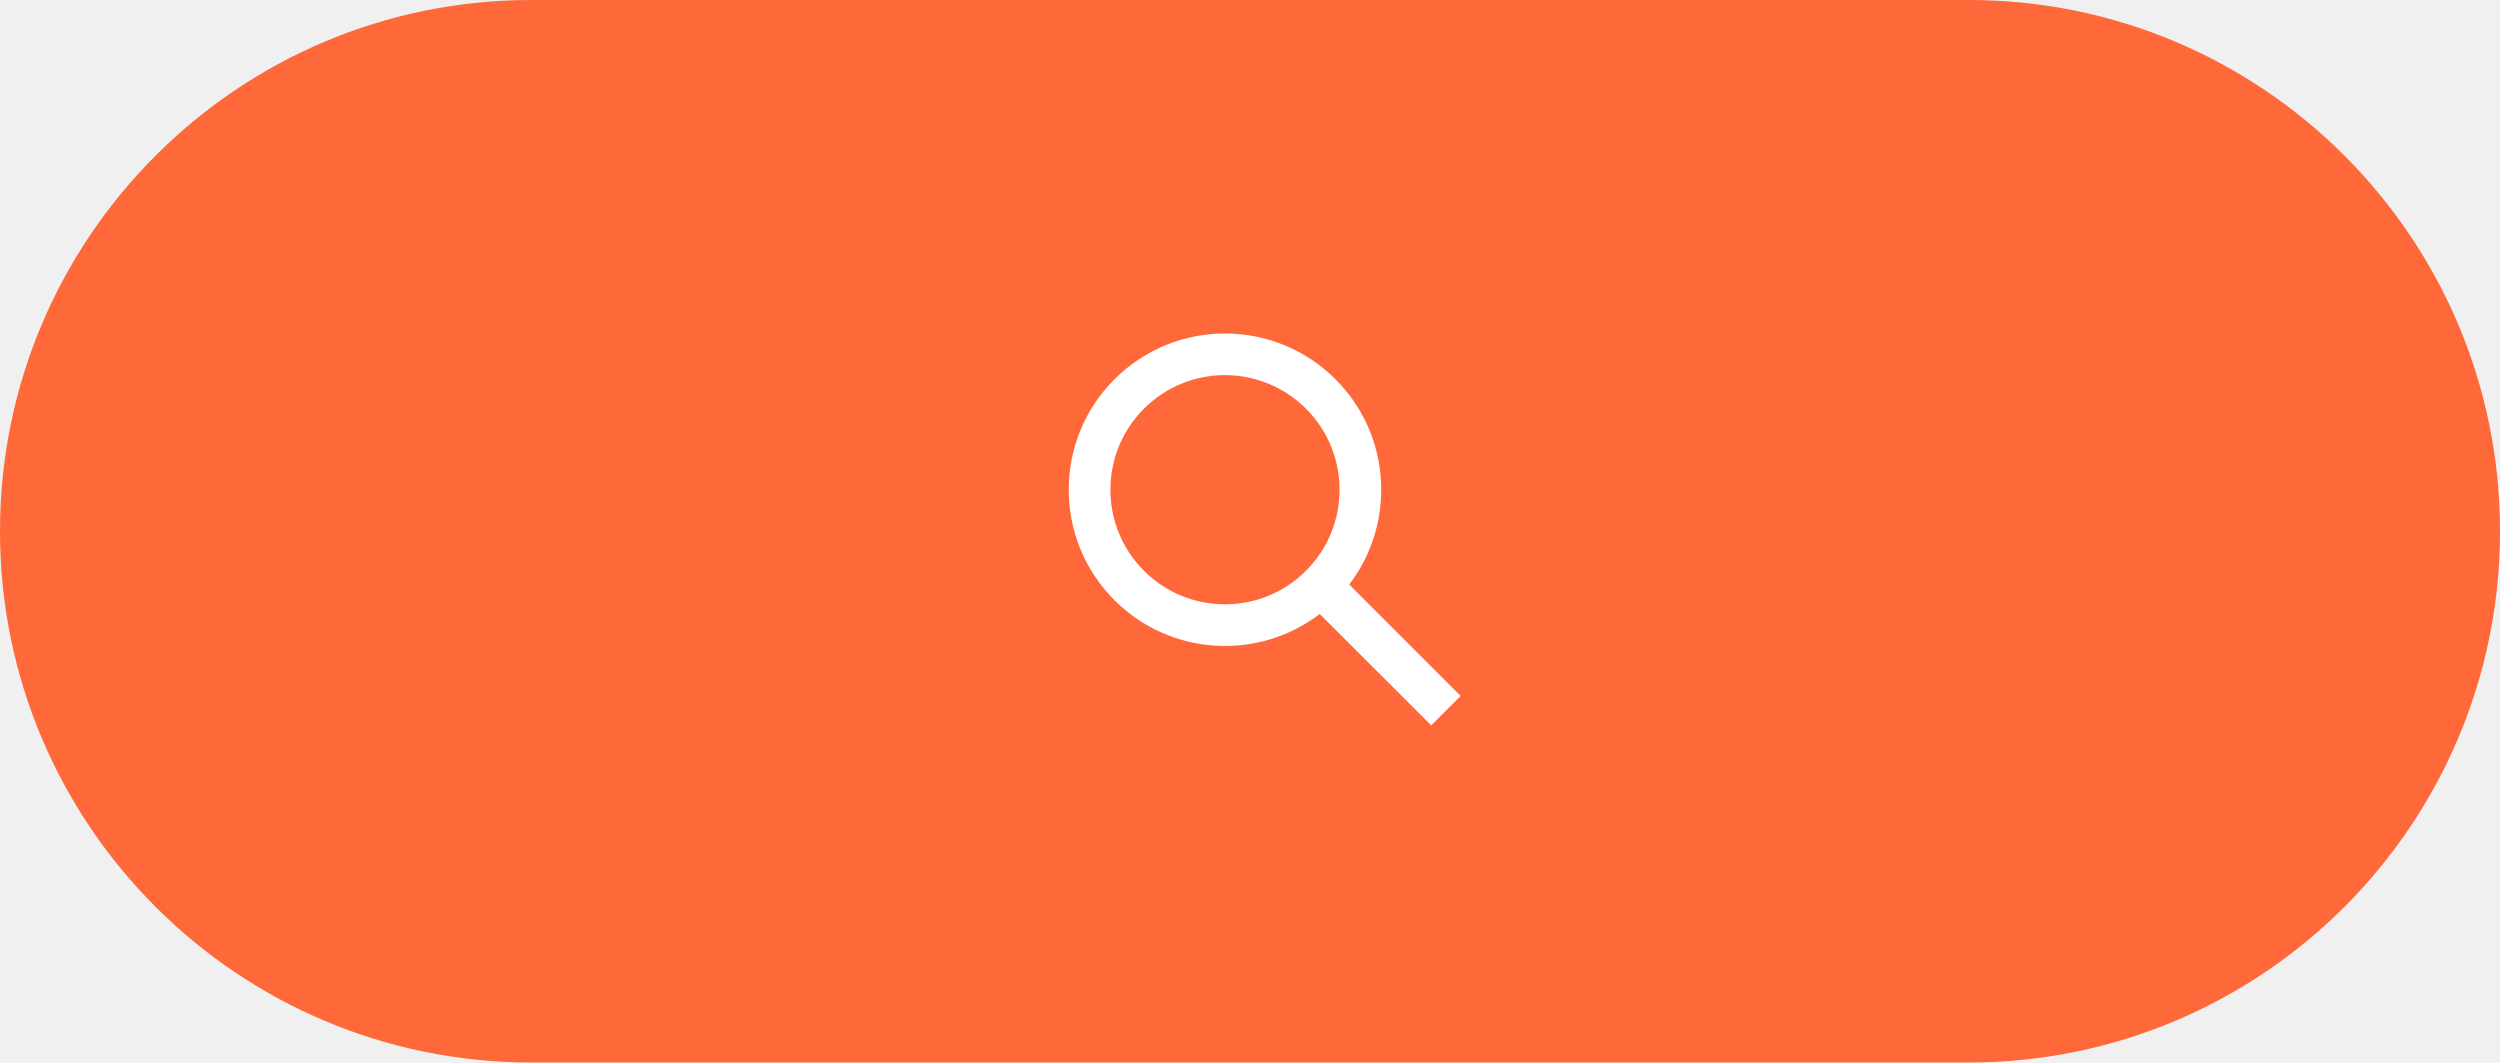
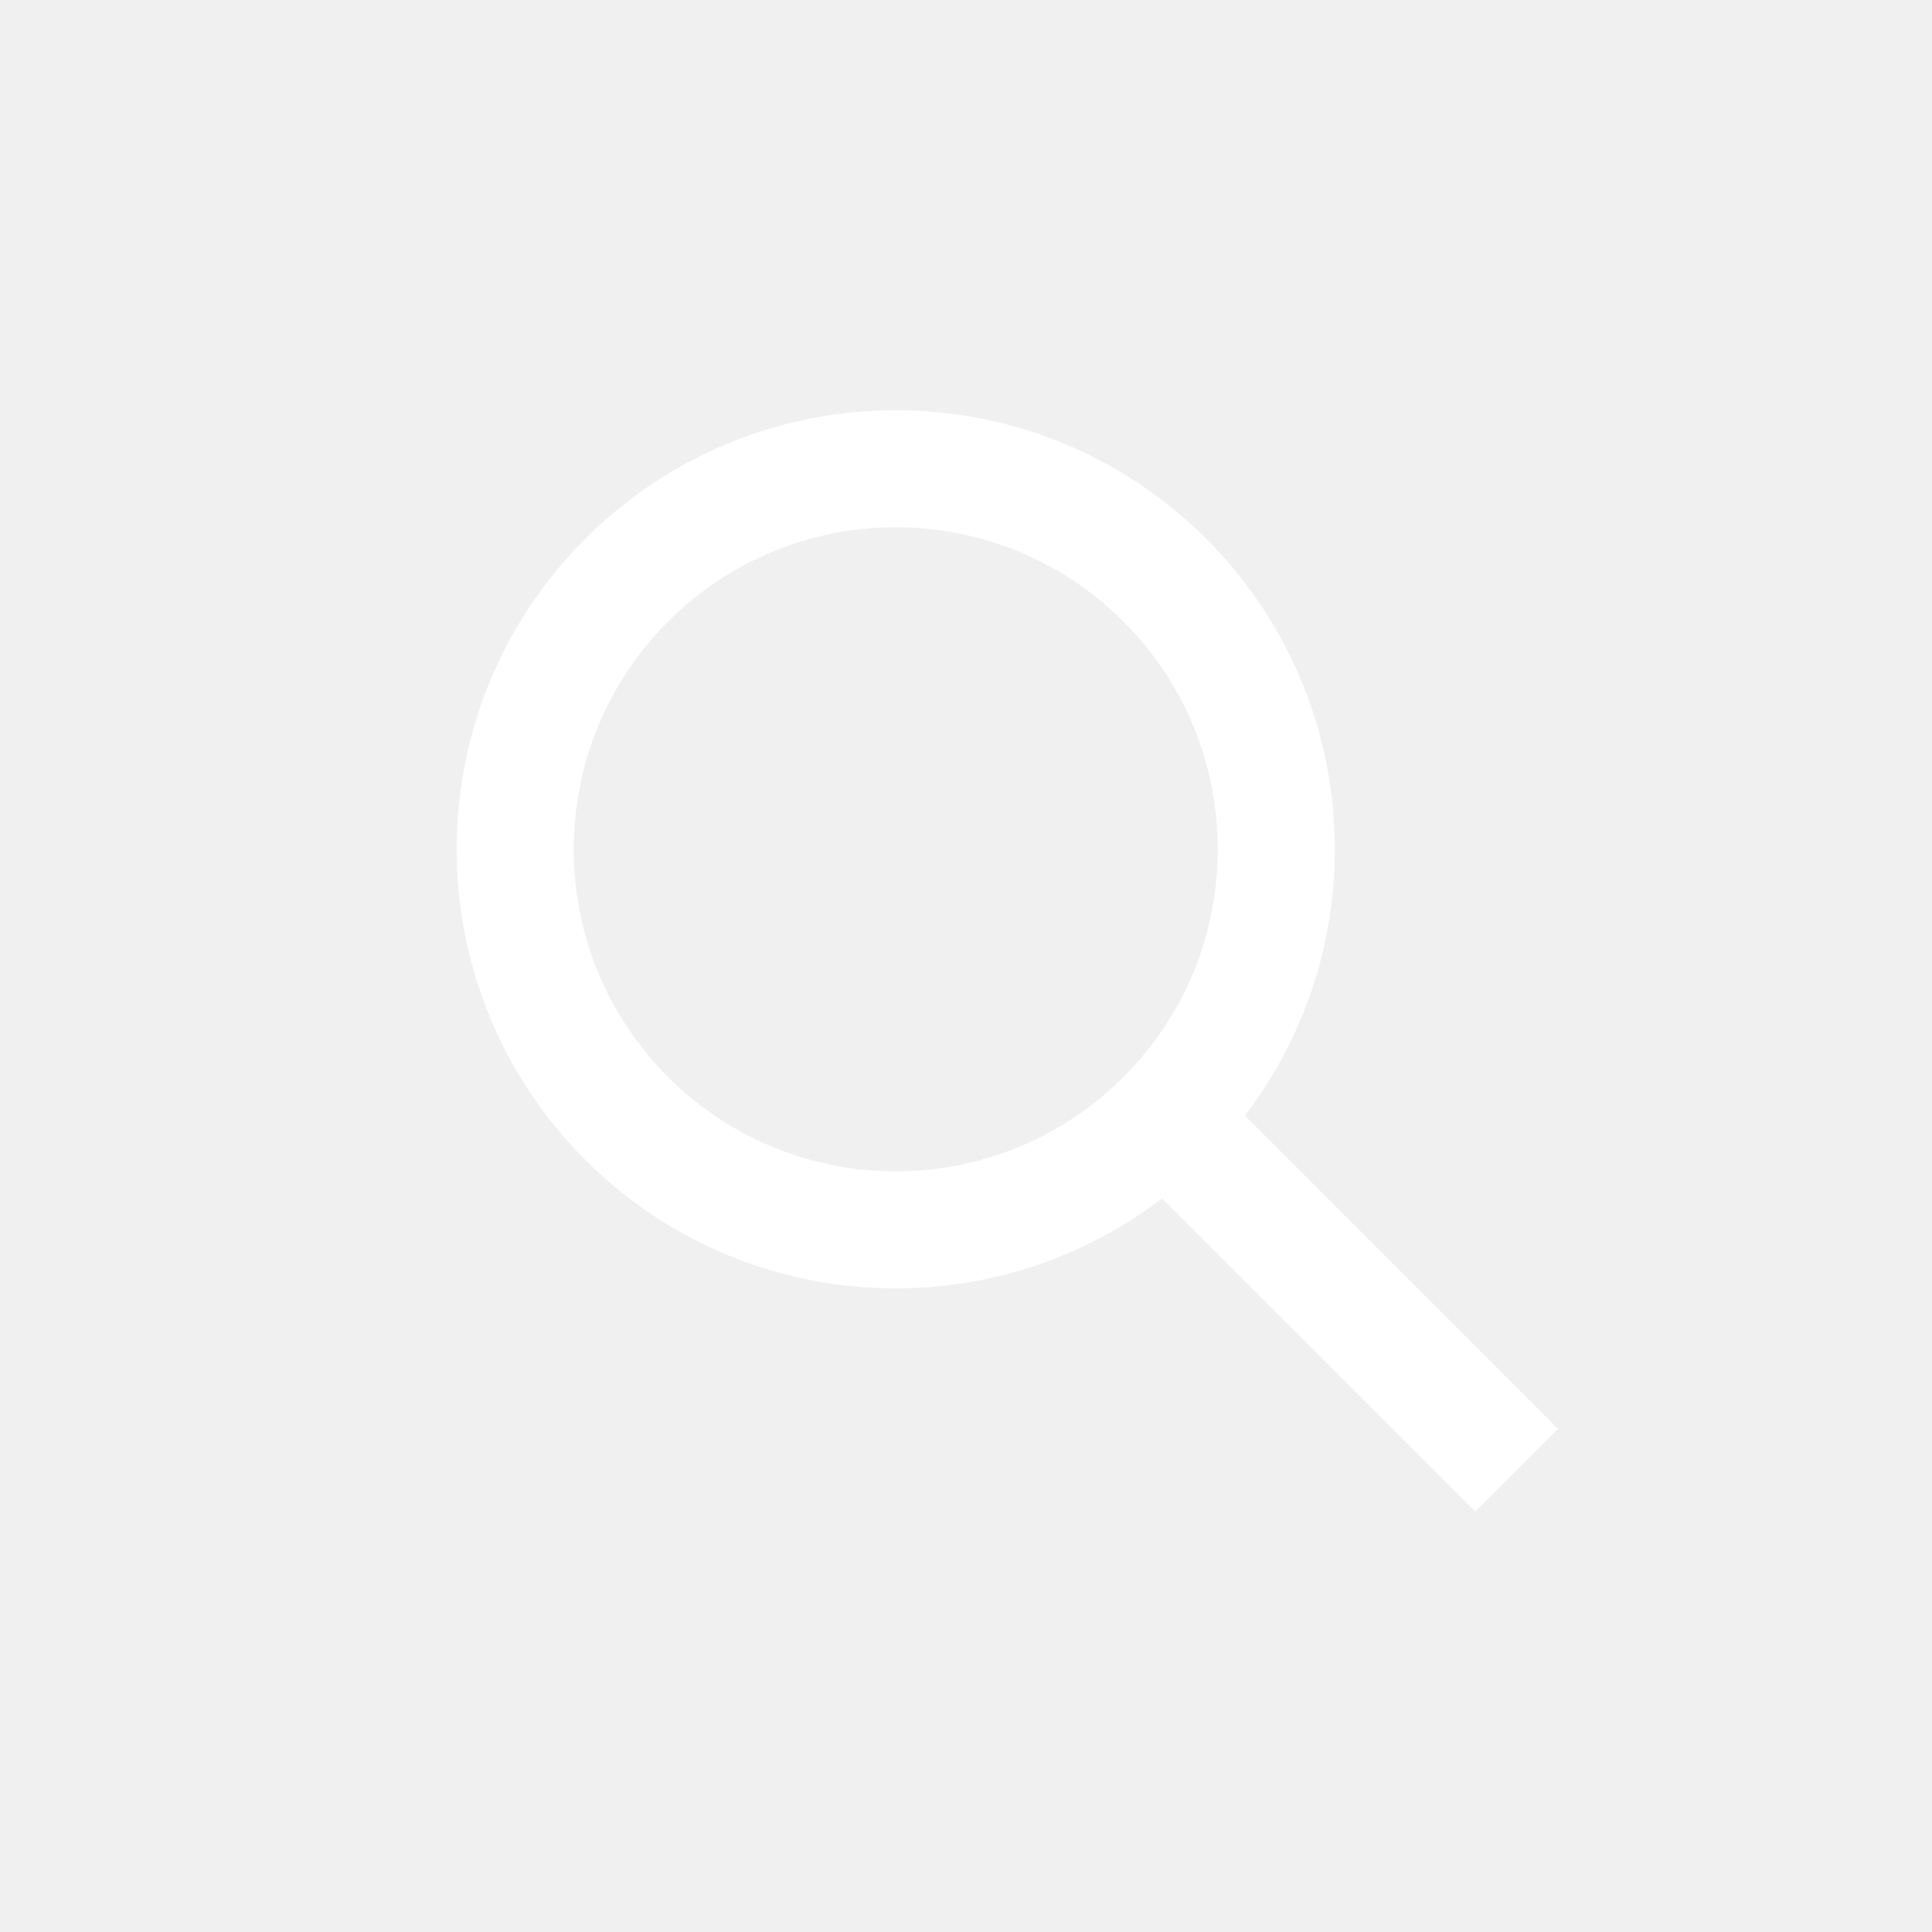
- <svg xmlns="http://www.w3.org/2000/svg" width="80" height="34" viewBox="0 0 80 34" fill="none">
-   <rect width="80" height="34" rx="17" fill="#FF6838" />
-   <path fill-rule="evenodd" clip-rule="evenodd" d="M41.792 18.264C40.36 19.696 38.038 19.696 36.606 18.264C35.175 16.832 35.175 14.51 36.606 13.078C38.038 11.646 40.36 11.646 41.792 13.078C43.224 14.51 43.224 16.832 41.792 18.264ZM42.232 19.647C40.272 21.146 37.456 20.999 35.664 19.207C33.711 17.254 33.711 14.088 35.664 12.136C37.616 10.183 40.782 10.183 42.735 12.136C44.528 13.928 44.674 16.744 43.175 18.704L46.742 22.271L45.799 23.213L42.232 19.647Z" fill="white" />
+ <svg xmlns="http://www.w3.org/2000/svg" width="22" height="22" viewBox="0 0 22 22" fill="none">
+   <path fill-rule="evenodd" clip-rule="evenodd" d="M12.793 12.264C11.361 13.696 9.039 13.696 7.607 12.264C6.175 10.832 6.175 8.51 7.607 7.078C9.039 5.646 11.361 5.646 12.793 7.078C14.225 8.51 14.225 10.832 12.793 12.264ZM13.233 13.647C11.273 15.146 8.457 14.999 6.664 13.207C4.712 11.254 4.712 8.088 6.664 6.136C8.617 4.183 11.783 4.183 13.736 6.136C15.528 7.928 15.675 10.744 14.176 12.704L17.742 16.271L16.8 17.213L13.233 13.647Z" fill="white" />
</svg>
